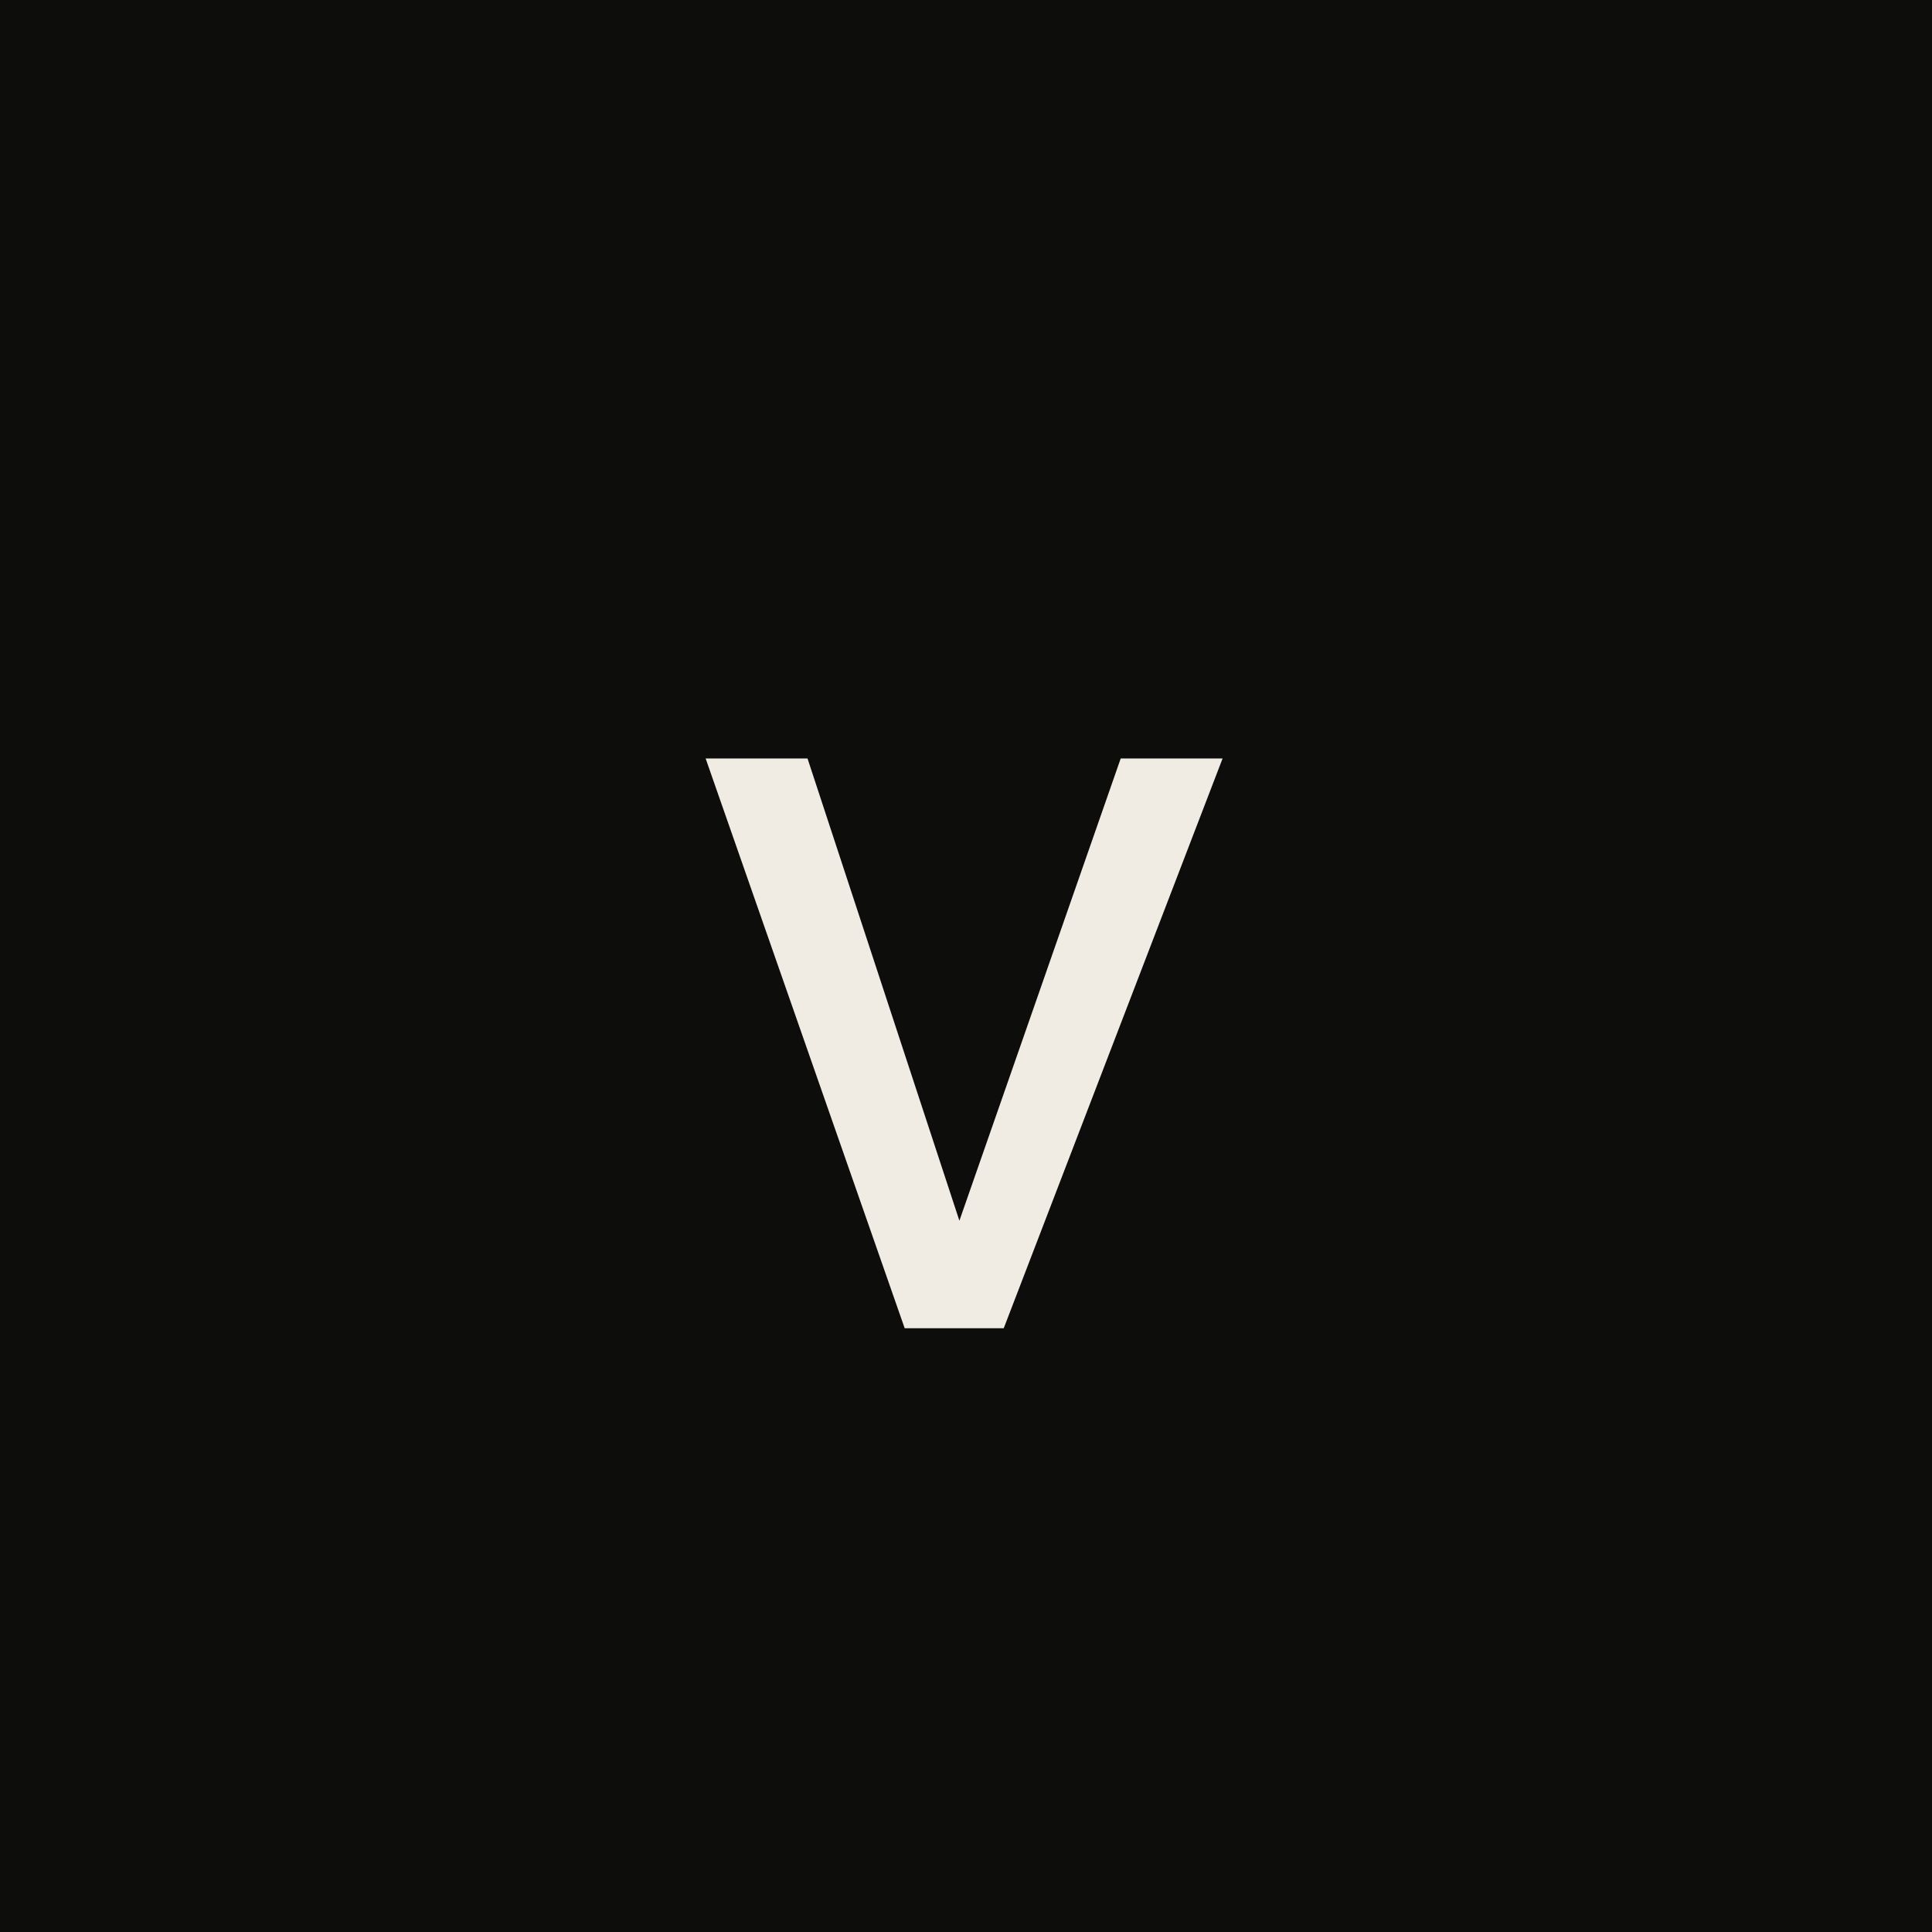
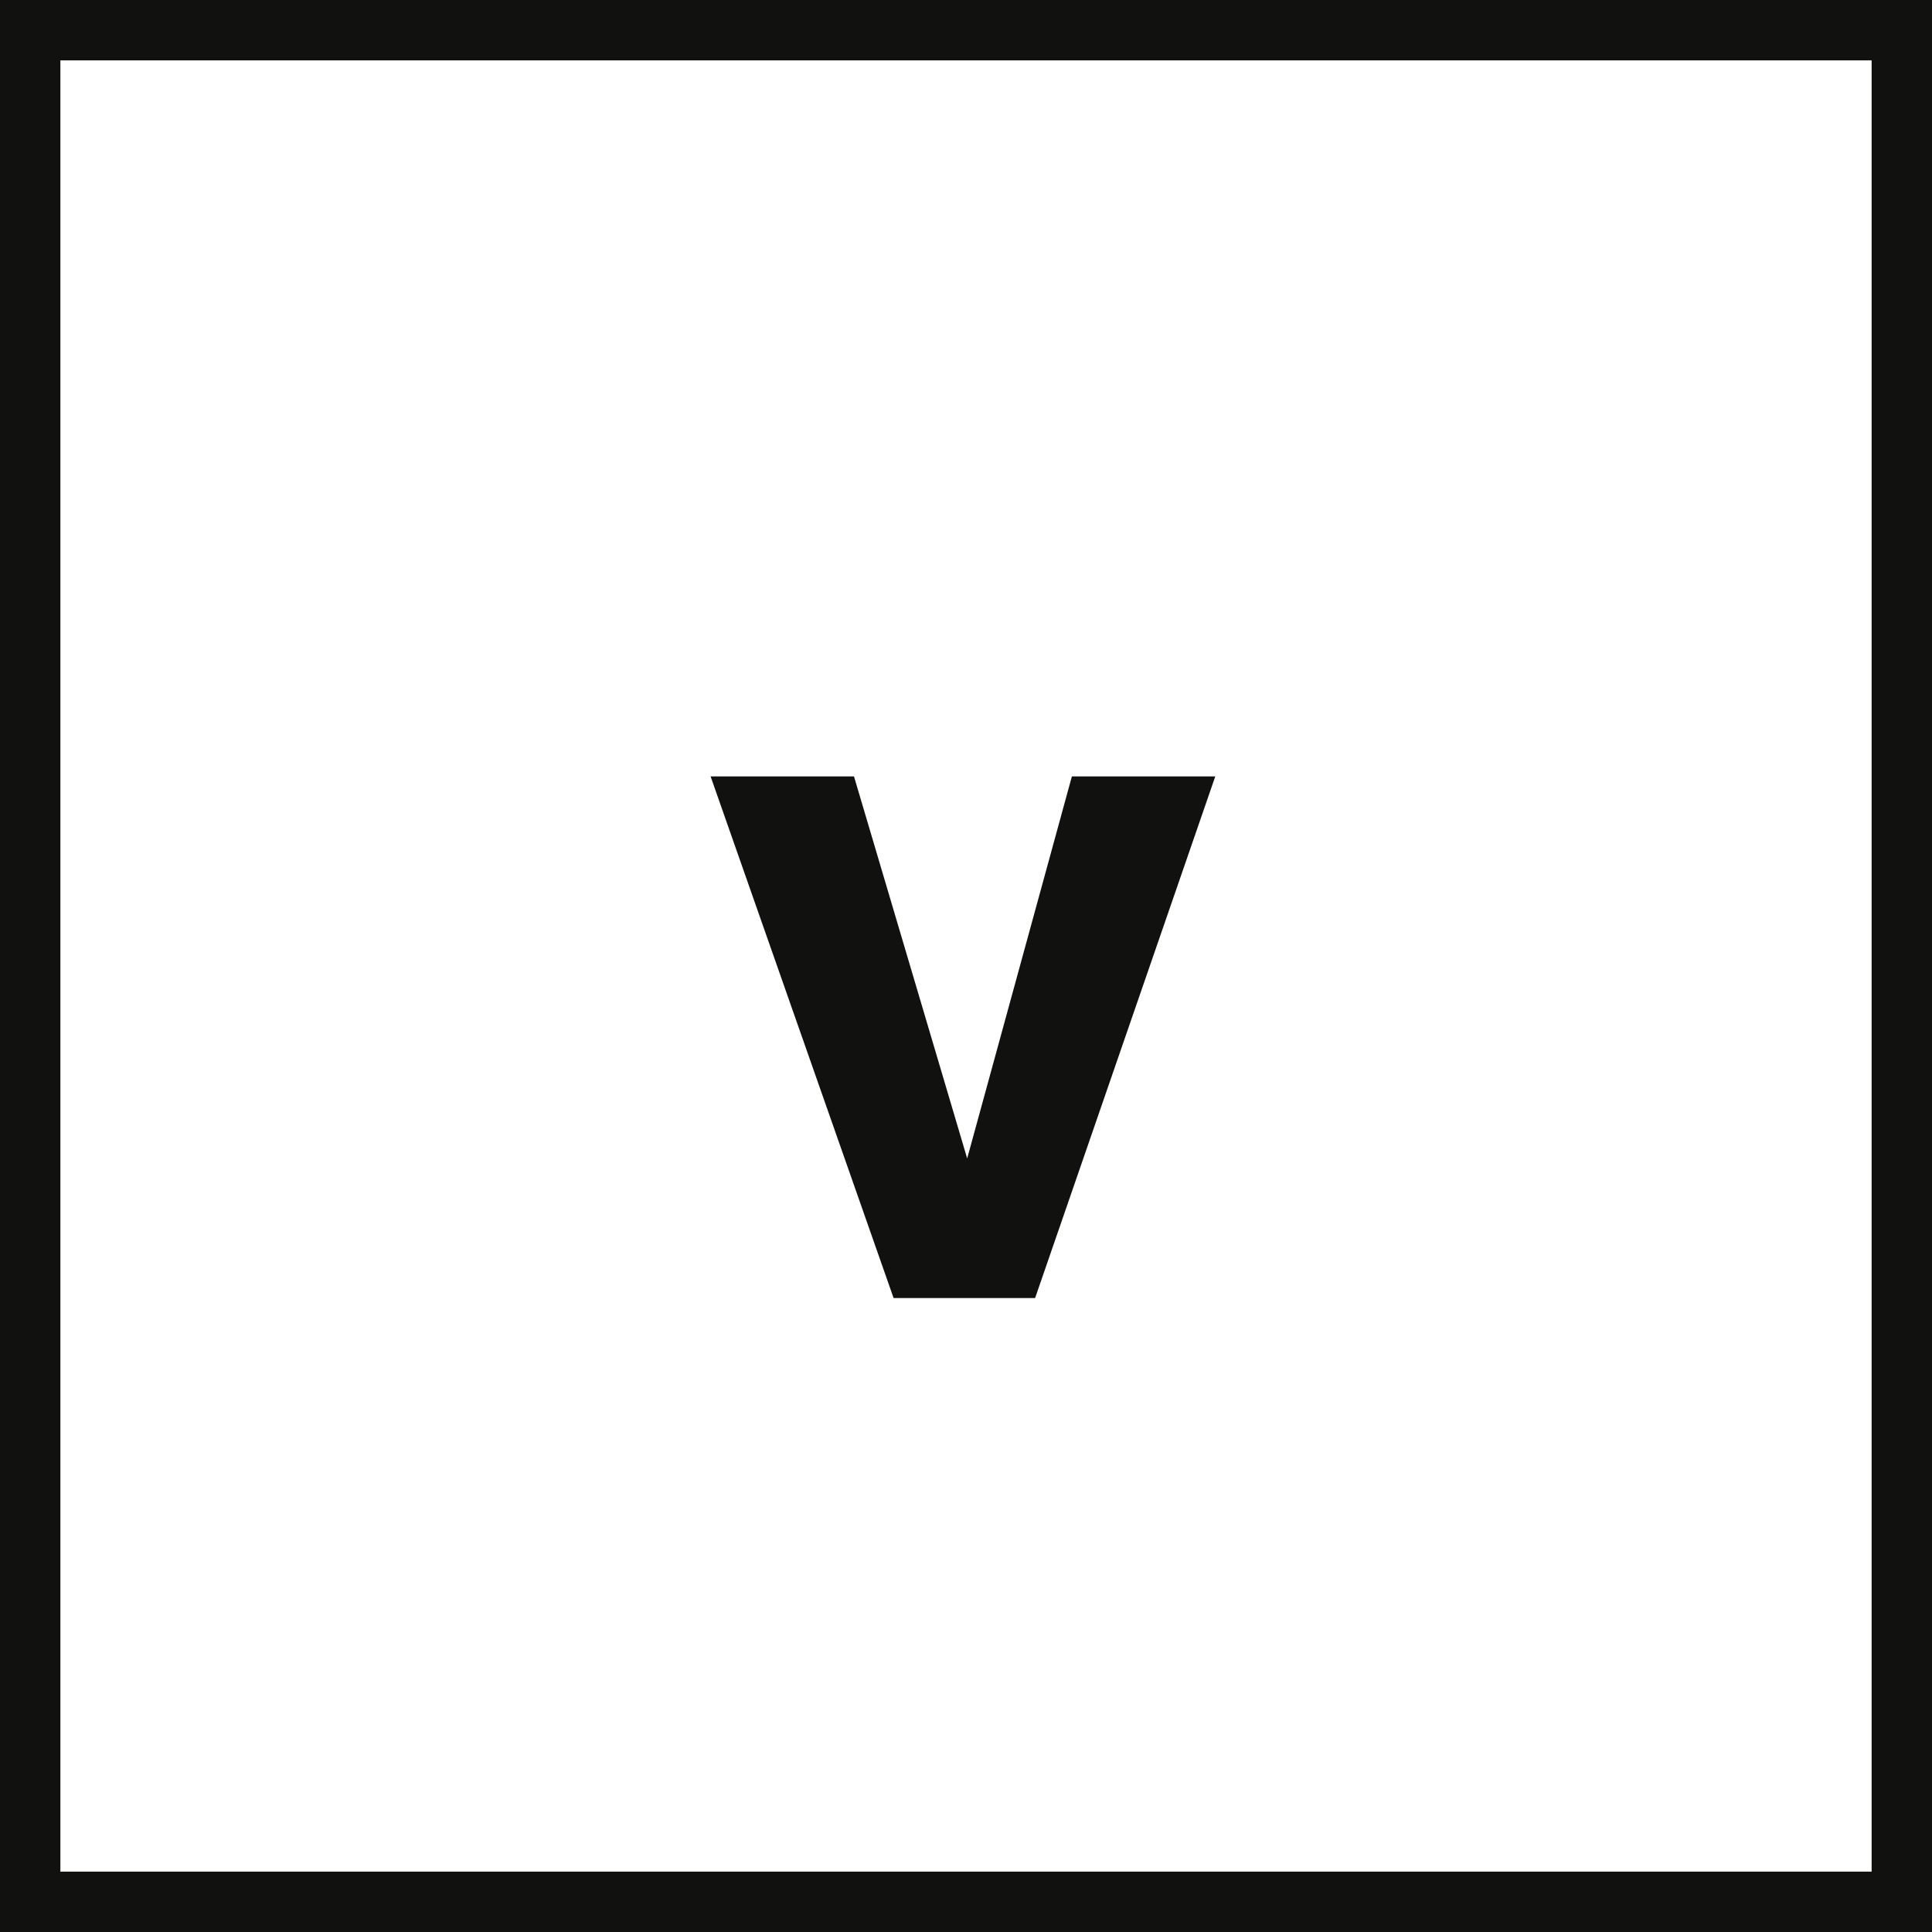
<svg xmlns="http://www.w3.org/2000/svg" viewBox="0 0 32 32">
-   <rect width="32" height="32" fill="#0d0d0b" />
-   <text x="16" y="22" font-family="'Helvetica Neue', Helvetica, Arial, sans-serif" font-size="18" font-weight="500" fill="#f0ece4" text-anchor="middle" letter-spacing="-0.5">v</text>
+   <rect width="32" height="32" fill="#ffffff" />
+   <rect x="0.5" y="0.5" width="31" height="31" fill="none" stroke="#111110" stroke-width="1" />
+   <text x="16" y="21.5" font-family="'Helvetica Neue', Helvetica, Arial, sans-serif" font-size="16" font-weight="600" fill="#111110" text-anchor="middle" letter-spacing="-0.5">v</text>
</svg>
